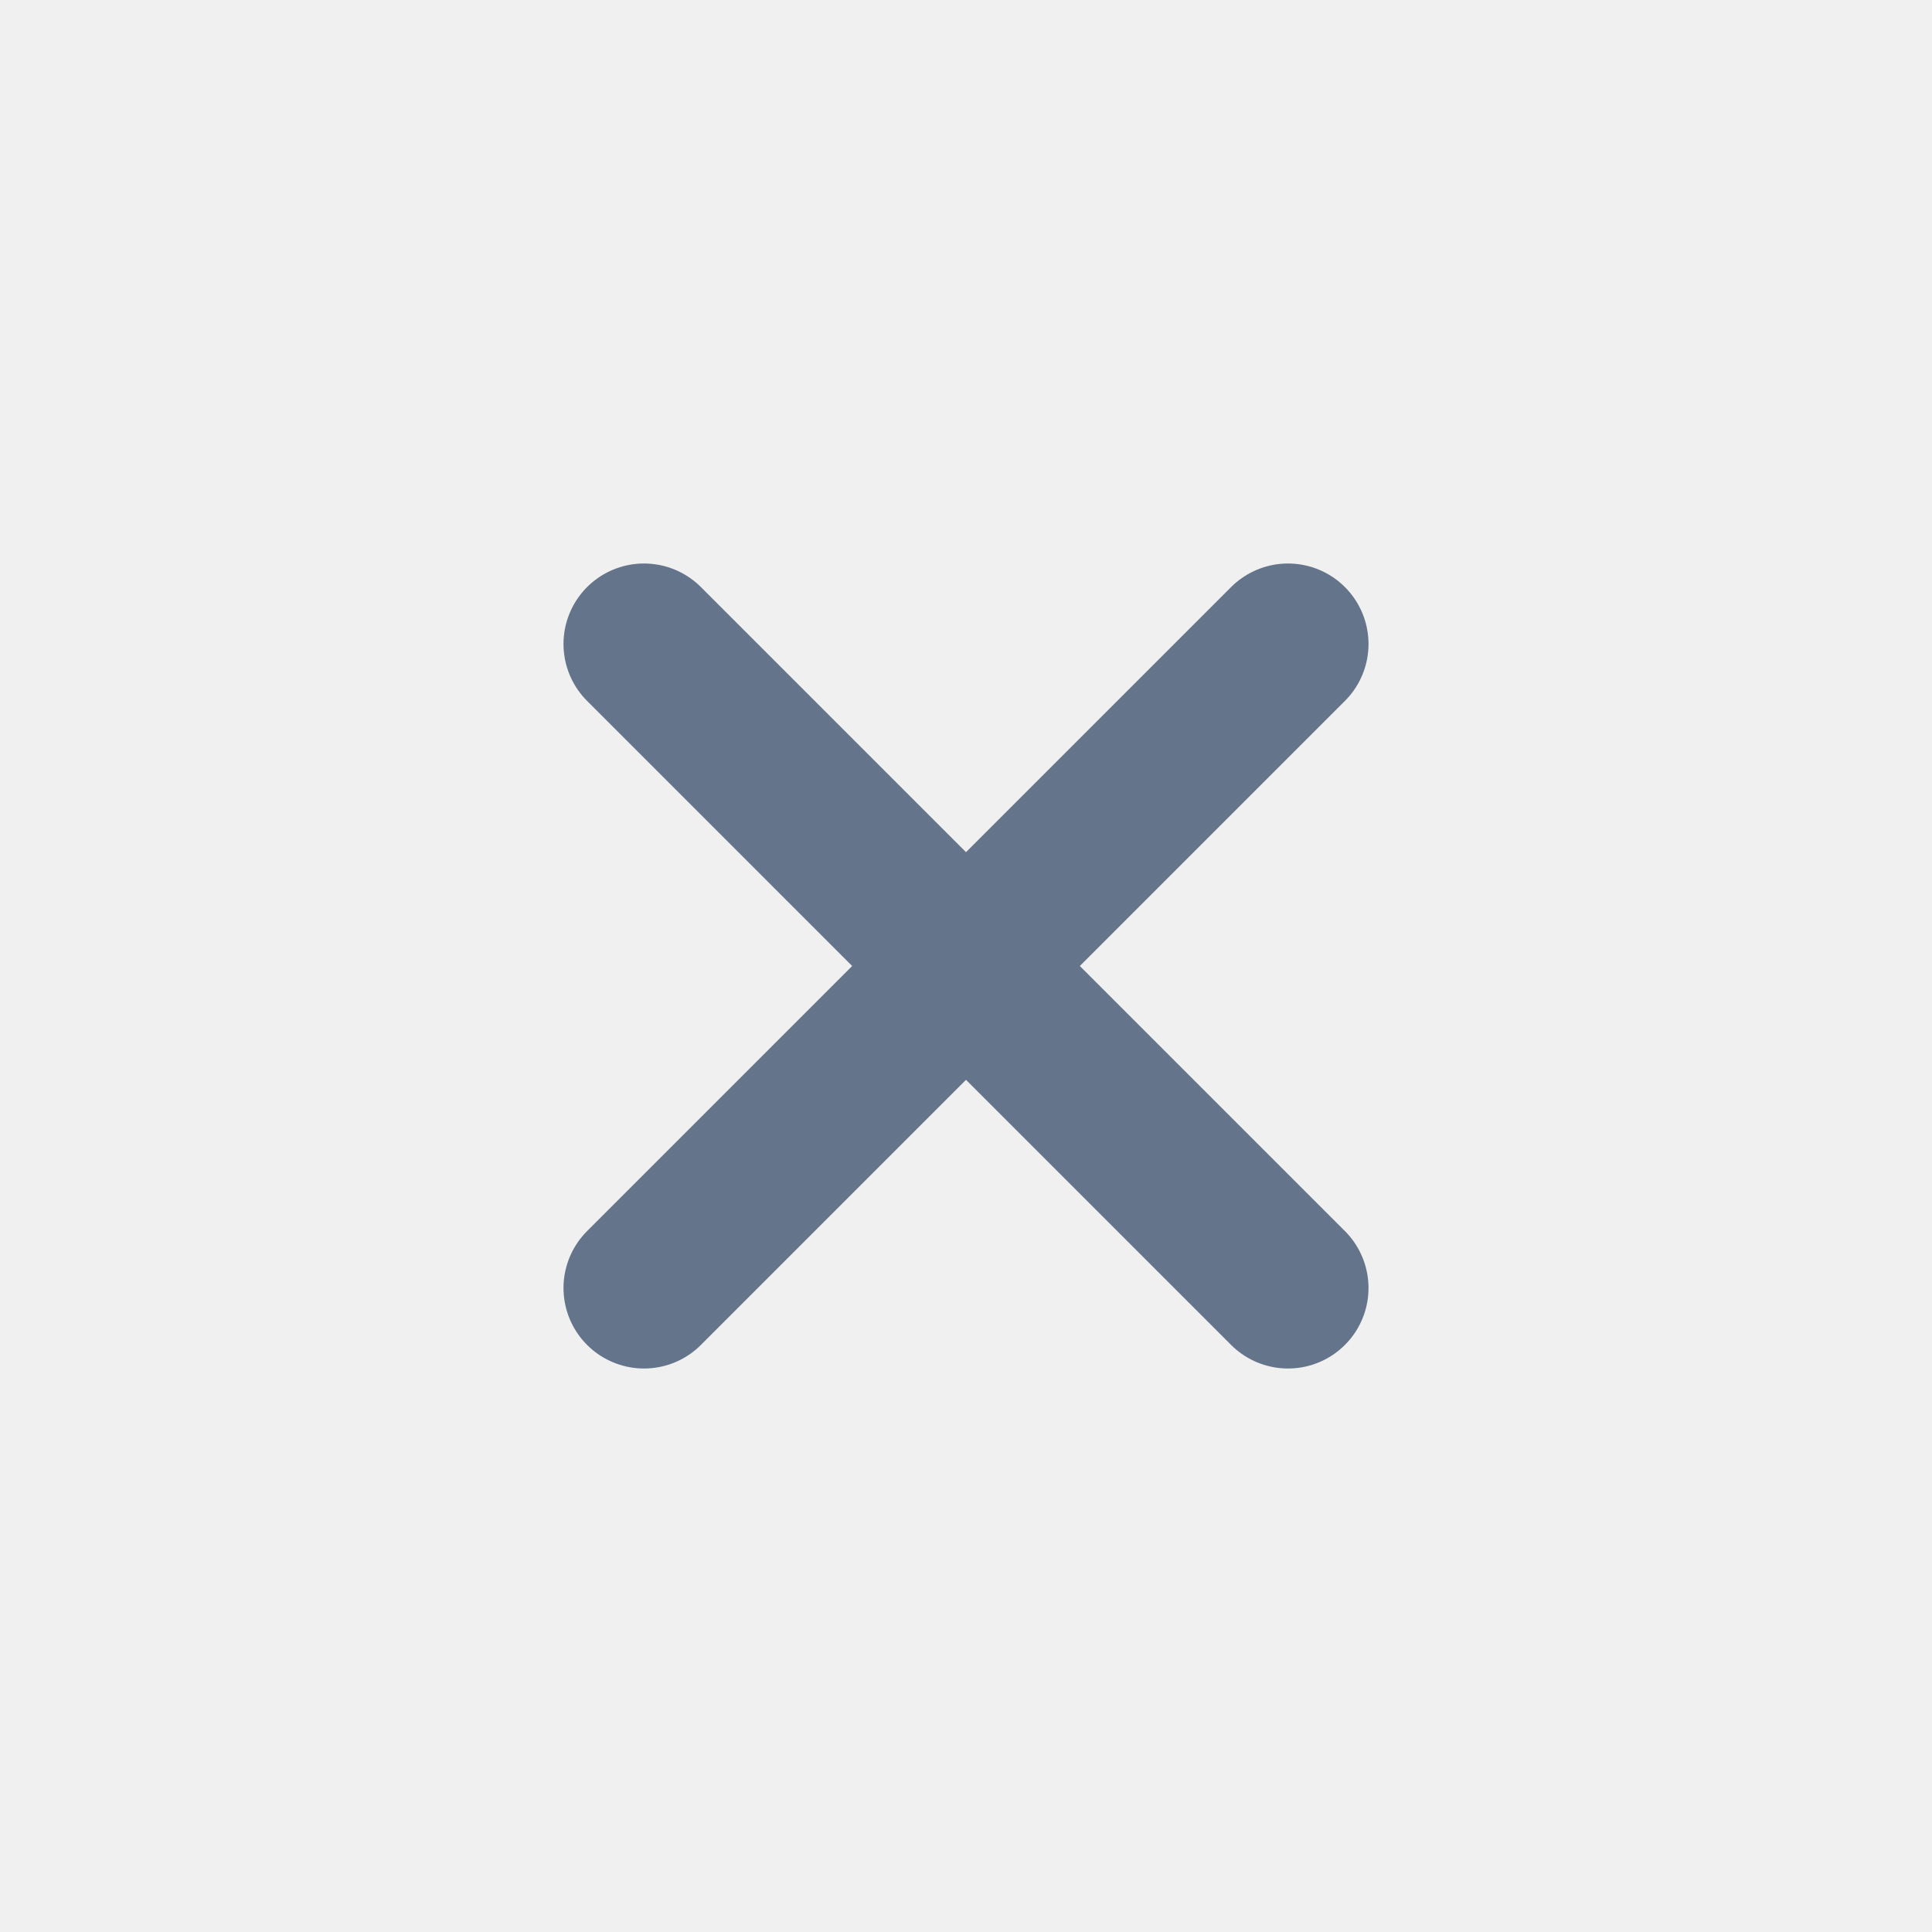
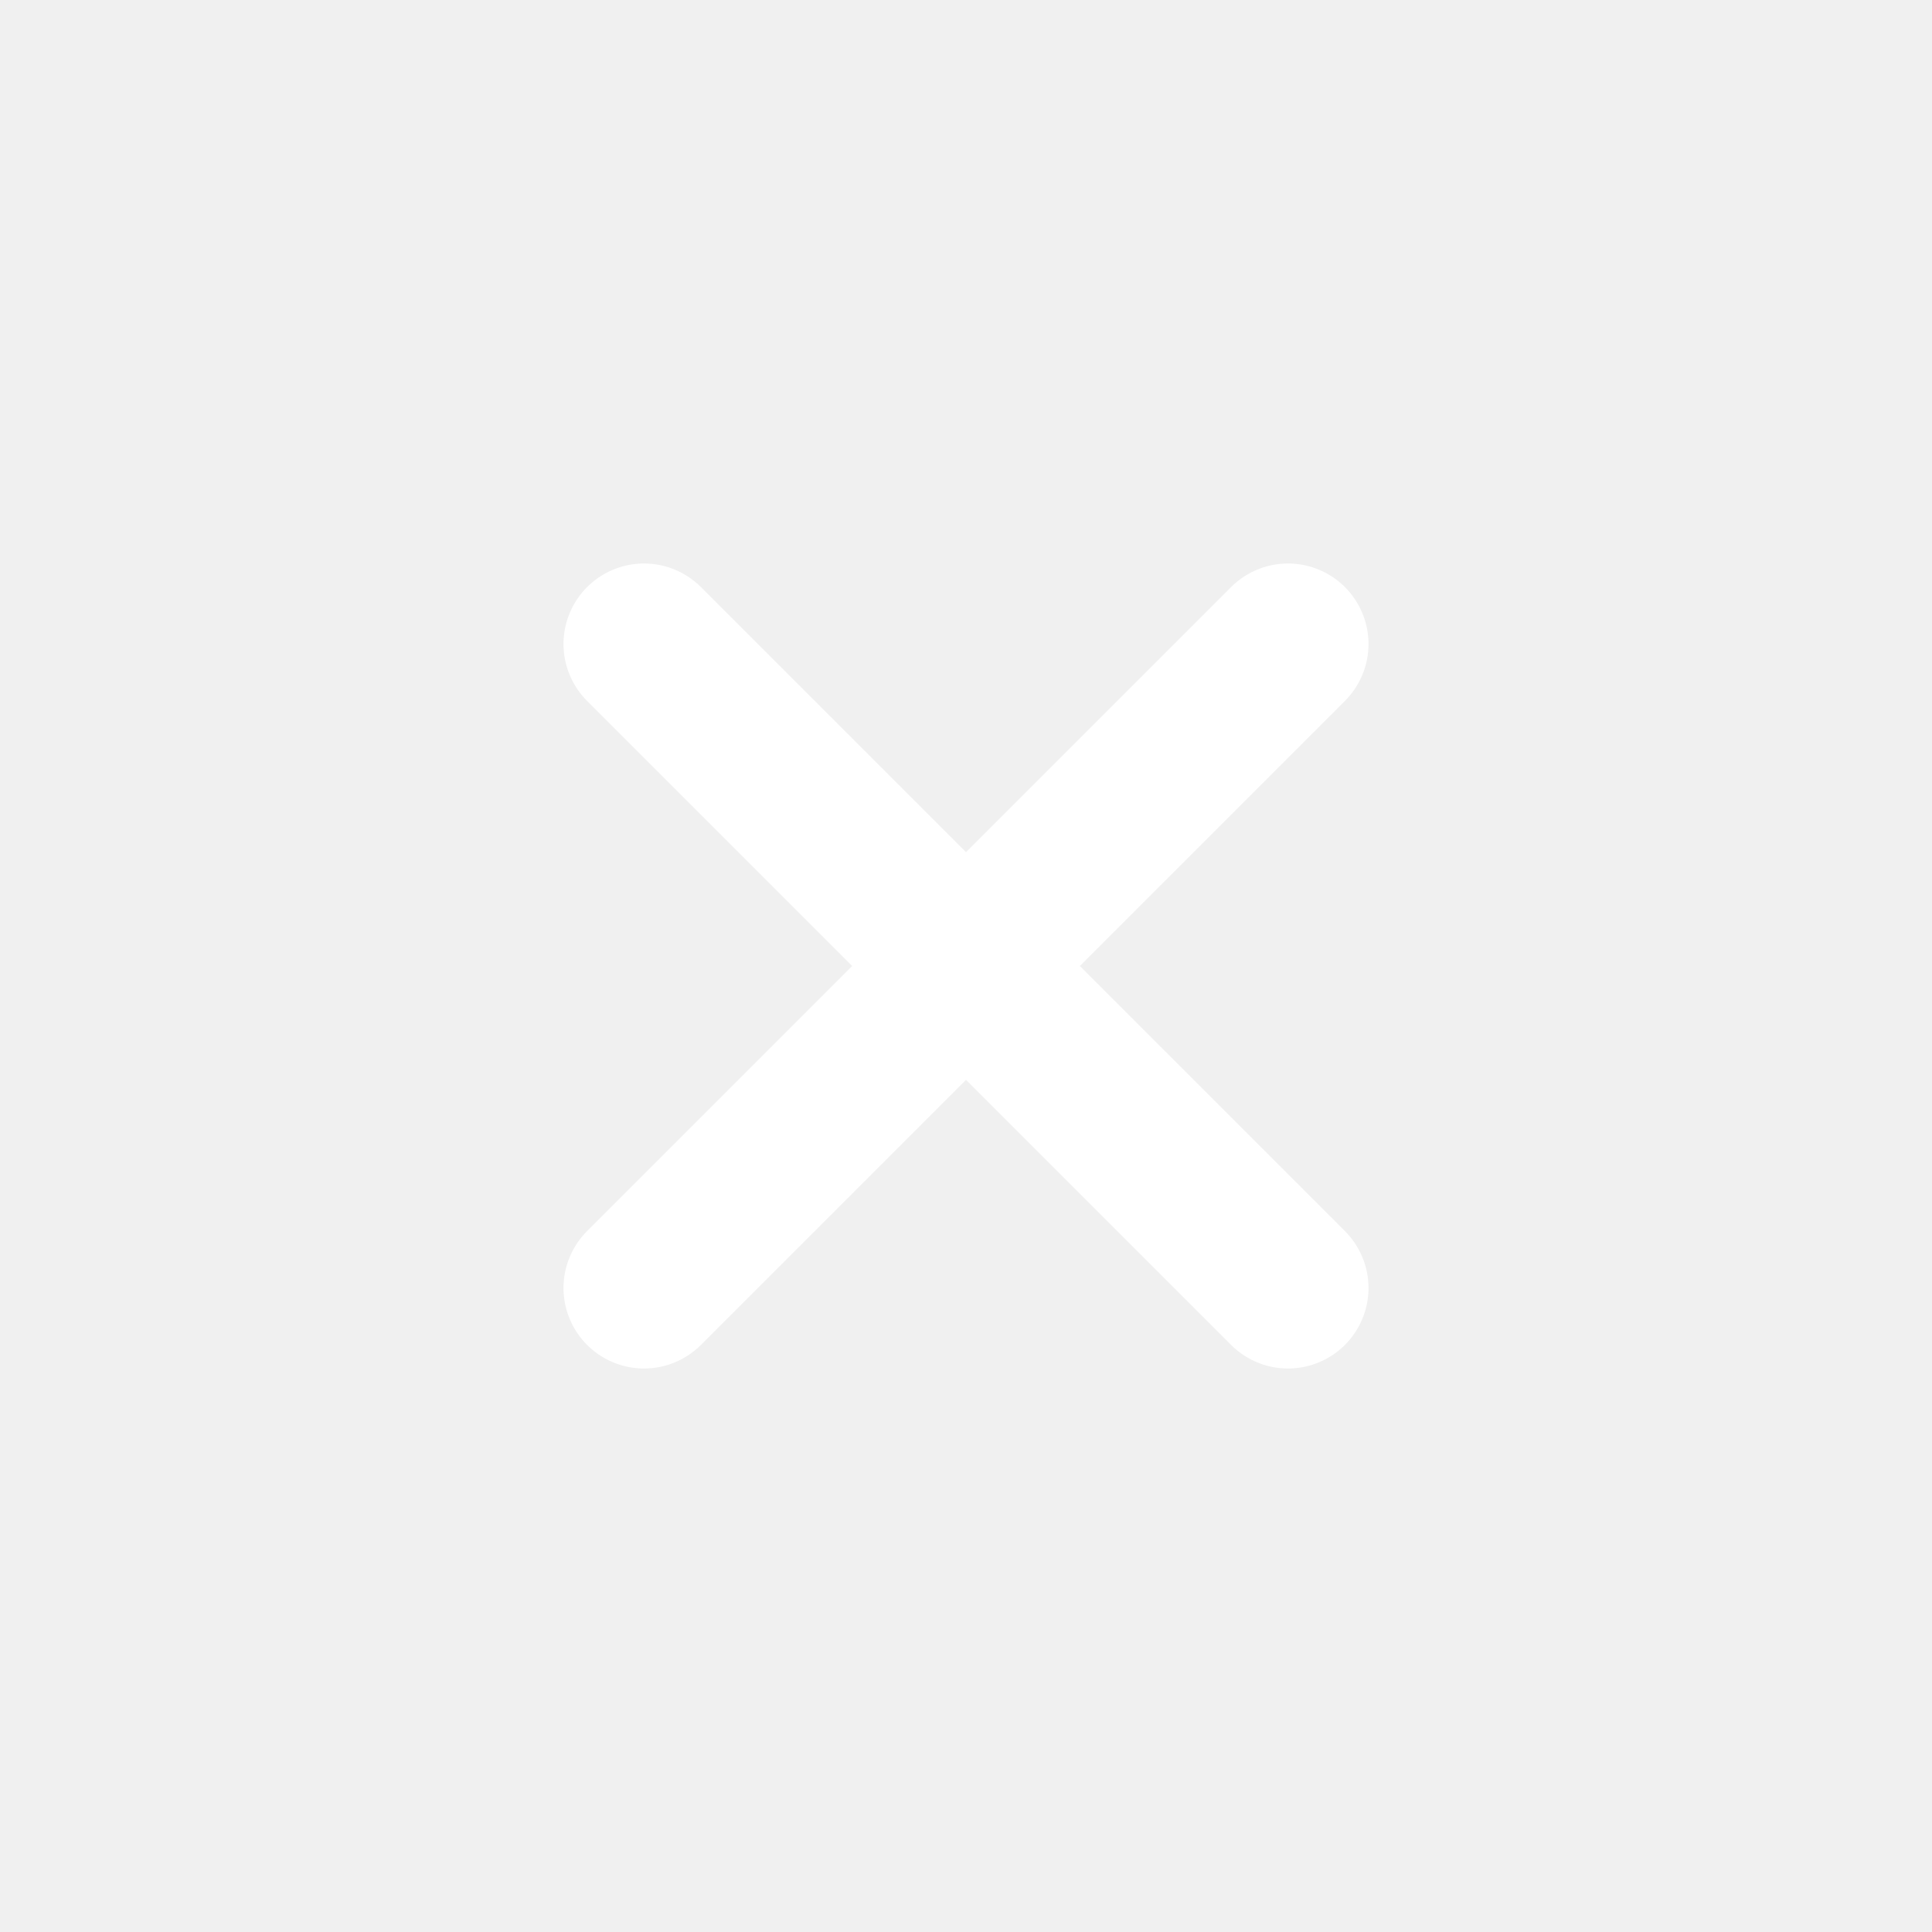
<svg xmlns="http://www.w3.org/2000/svg" width="800px" height="800px" viewBox="0 0 24 24" fill="none">
  <g id="Menu / Close_SM">
-     <path id="Vector" d="M16 16L12 12M12 12L8 8M12 12L16 8M12 12L8 16" stroke="#64748b" stroke-width="2" stroke-linecap="round" stroke-linejoin="round" />
+     <path id="Vector" d="M16 16L12 12M12 12L8 8M12 12L16 8M12 12L8 16" stroke="#FFFFFF" stroke-width="2" stroke-linecap="round" stroke-linejoin="round" />
  </g>
</svg>
